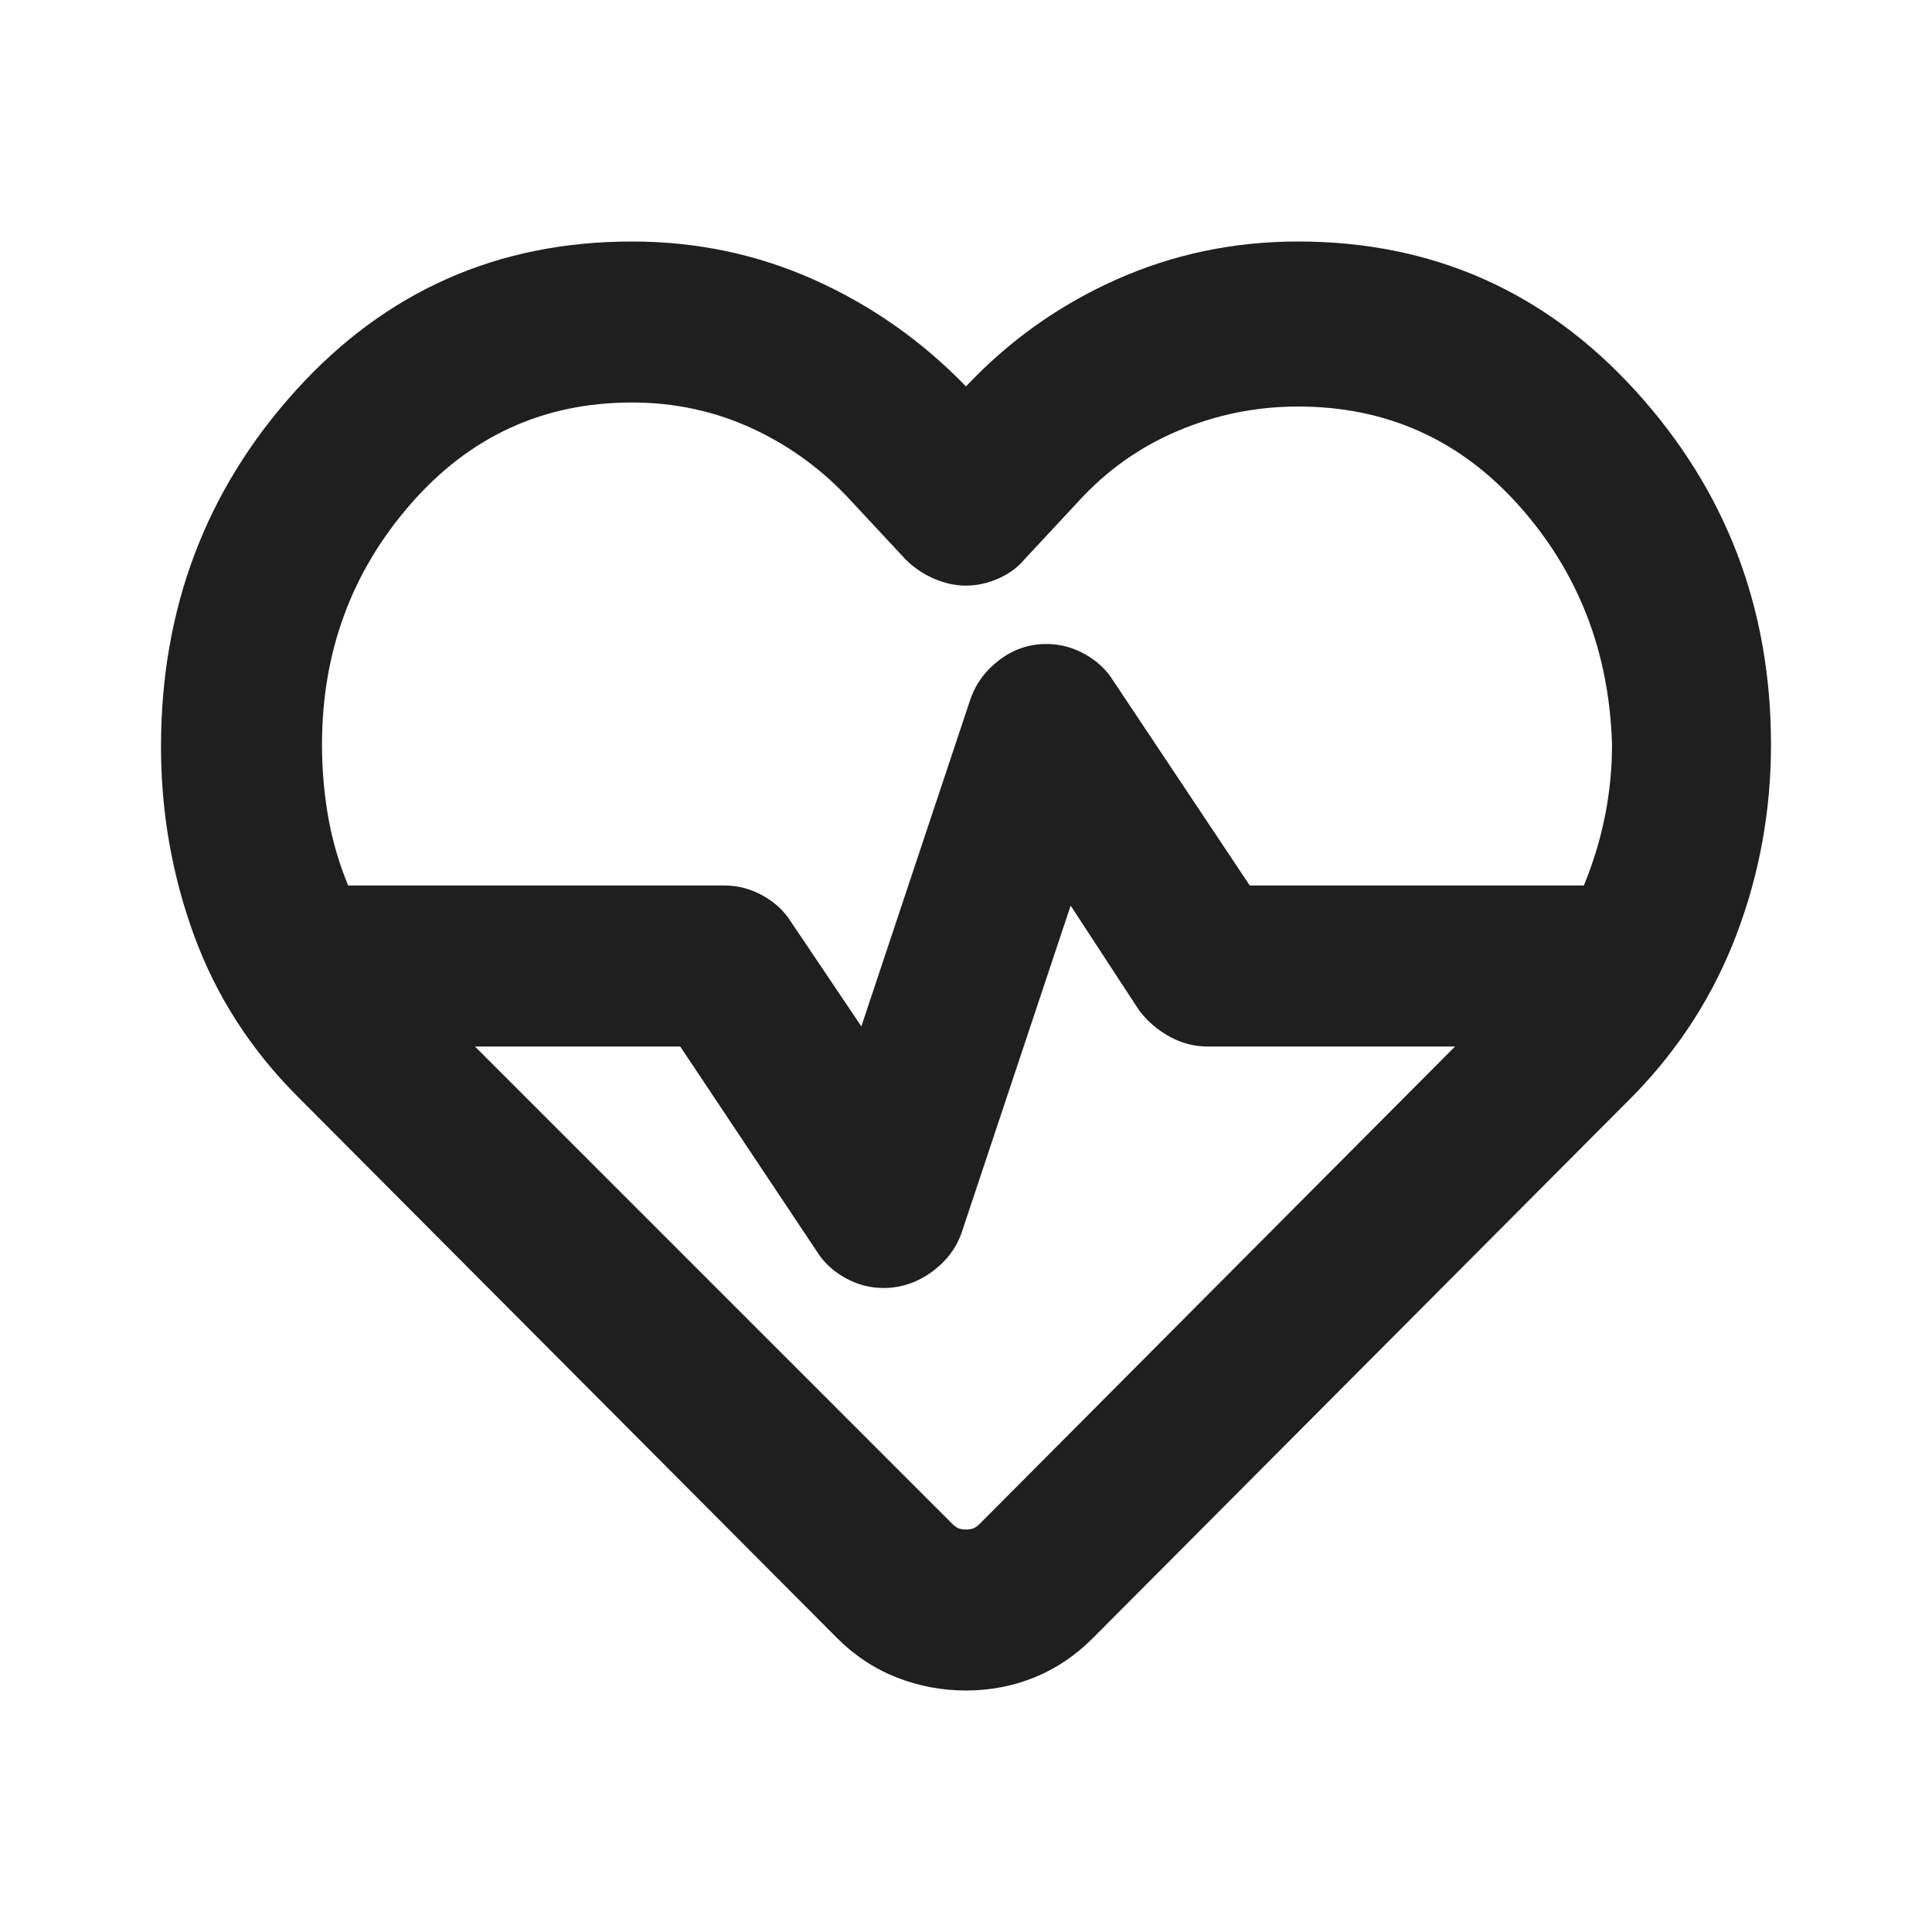
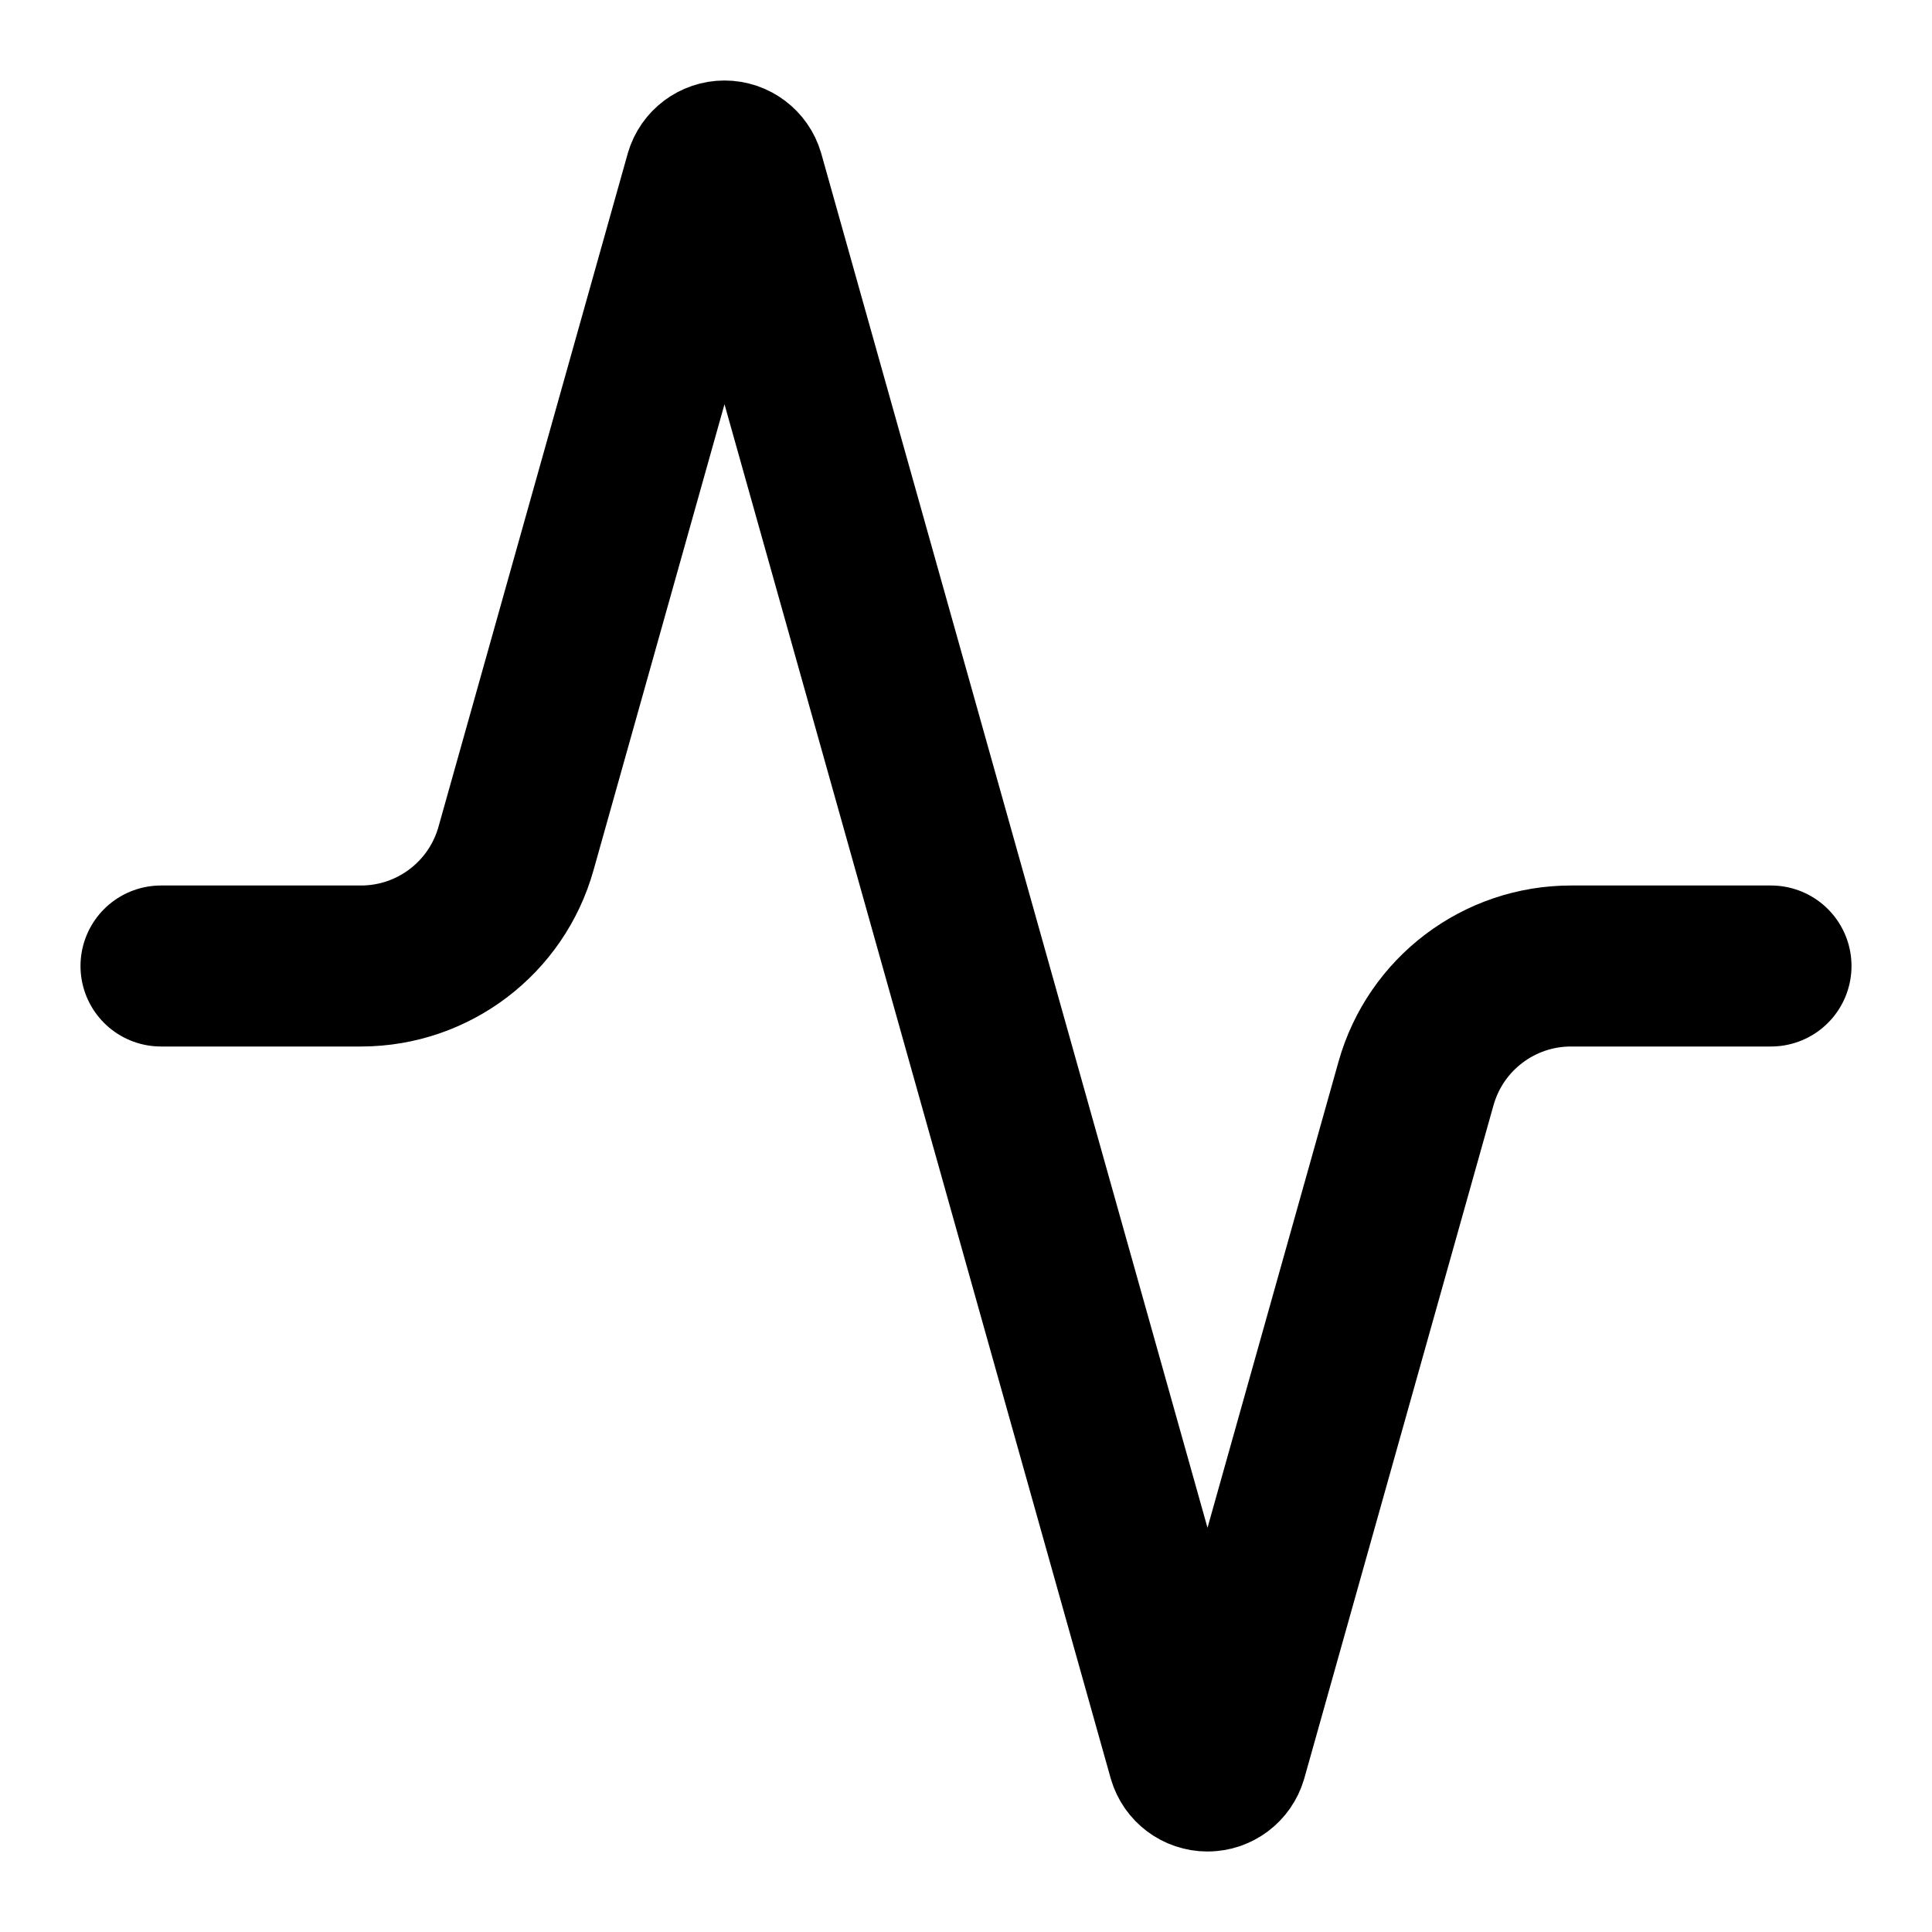
- <svg xmlns="http://www.w3.org/2000/svg" height="24px" viewBox="0 -960 960 960" width="24px" fill="#1f1f1f">
-   <path d="M480-480Zm0 360q-18 0-34.5-6.5T416-146L148-415q-35-35-51.5-80T80-589q0-103 67-177t167-74q48 0 90.5 19t75.5 53q32-34 74.5-53t90.5-19q100 0 167.5 74T880-590q0 49-17 94t-51 80L543-146q-13 13-29 19.5t-34 6.5Zm40-520q10 0 19 5t14 13l68 102h166q7-17 10.5-34.5T801-590q-2-69-46-118.5T645-758q-31 0-59.5 12T536-711l-27 29q-5 6-13 9.5t-16 3.5q-8 0-16-3.5t-14-9.5l-27-29q-21-23-49-36t-60-13q-66 0-110 50.5T160-590q0 18 3 35.5t10 34.5h187q10 0 19 5t14 13l35 52 54-162q4-12 14.5-20t23.5-8Zm12 130-54 162q-4 12-15 20t-24 8q-10 0-19-5t-14-13l-68-102H236l237 237q2 2 3.5 2.5t3.5.5q2 0 3.5-.5t3.5-2.5l236-237H600q-10 0-19-5t-15-13l-34-52Z" />
+ <svg xmlns="http://www.w3.org/2000/svg" class="lucide lucide-activity" width="24" height="24" viewBox="0 0 24 24" fill="none" stroke="currentColor" stroke-width="2" stroke-linecap="round" stroke-linejoin="round">
+   <path d="M22 12h-2.48a2 2 0 0 0-1.93 1.46l-2.35 8.36a.25.25 0 0 1-.48 0L9.24 2.18a.25.25 0 0 0-.48 0l-2.35 8.36A2 2 0 0 1 4.49 12H2" />
</svg>
